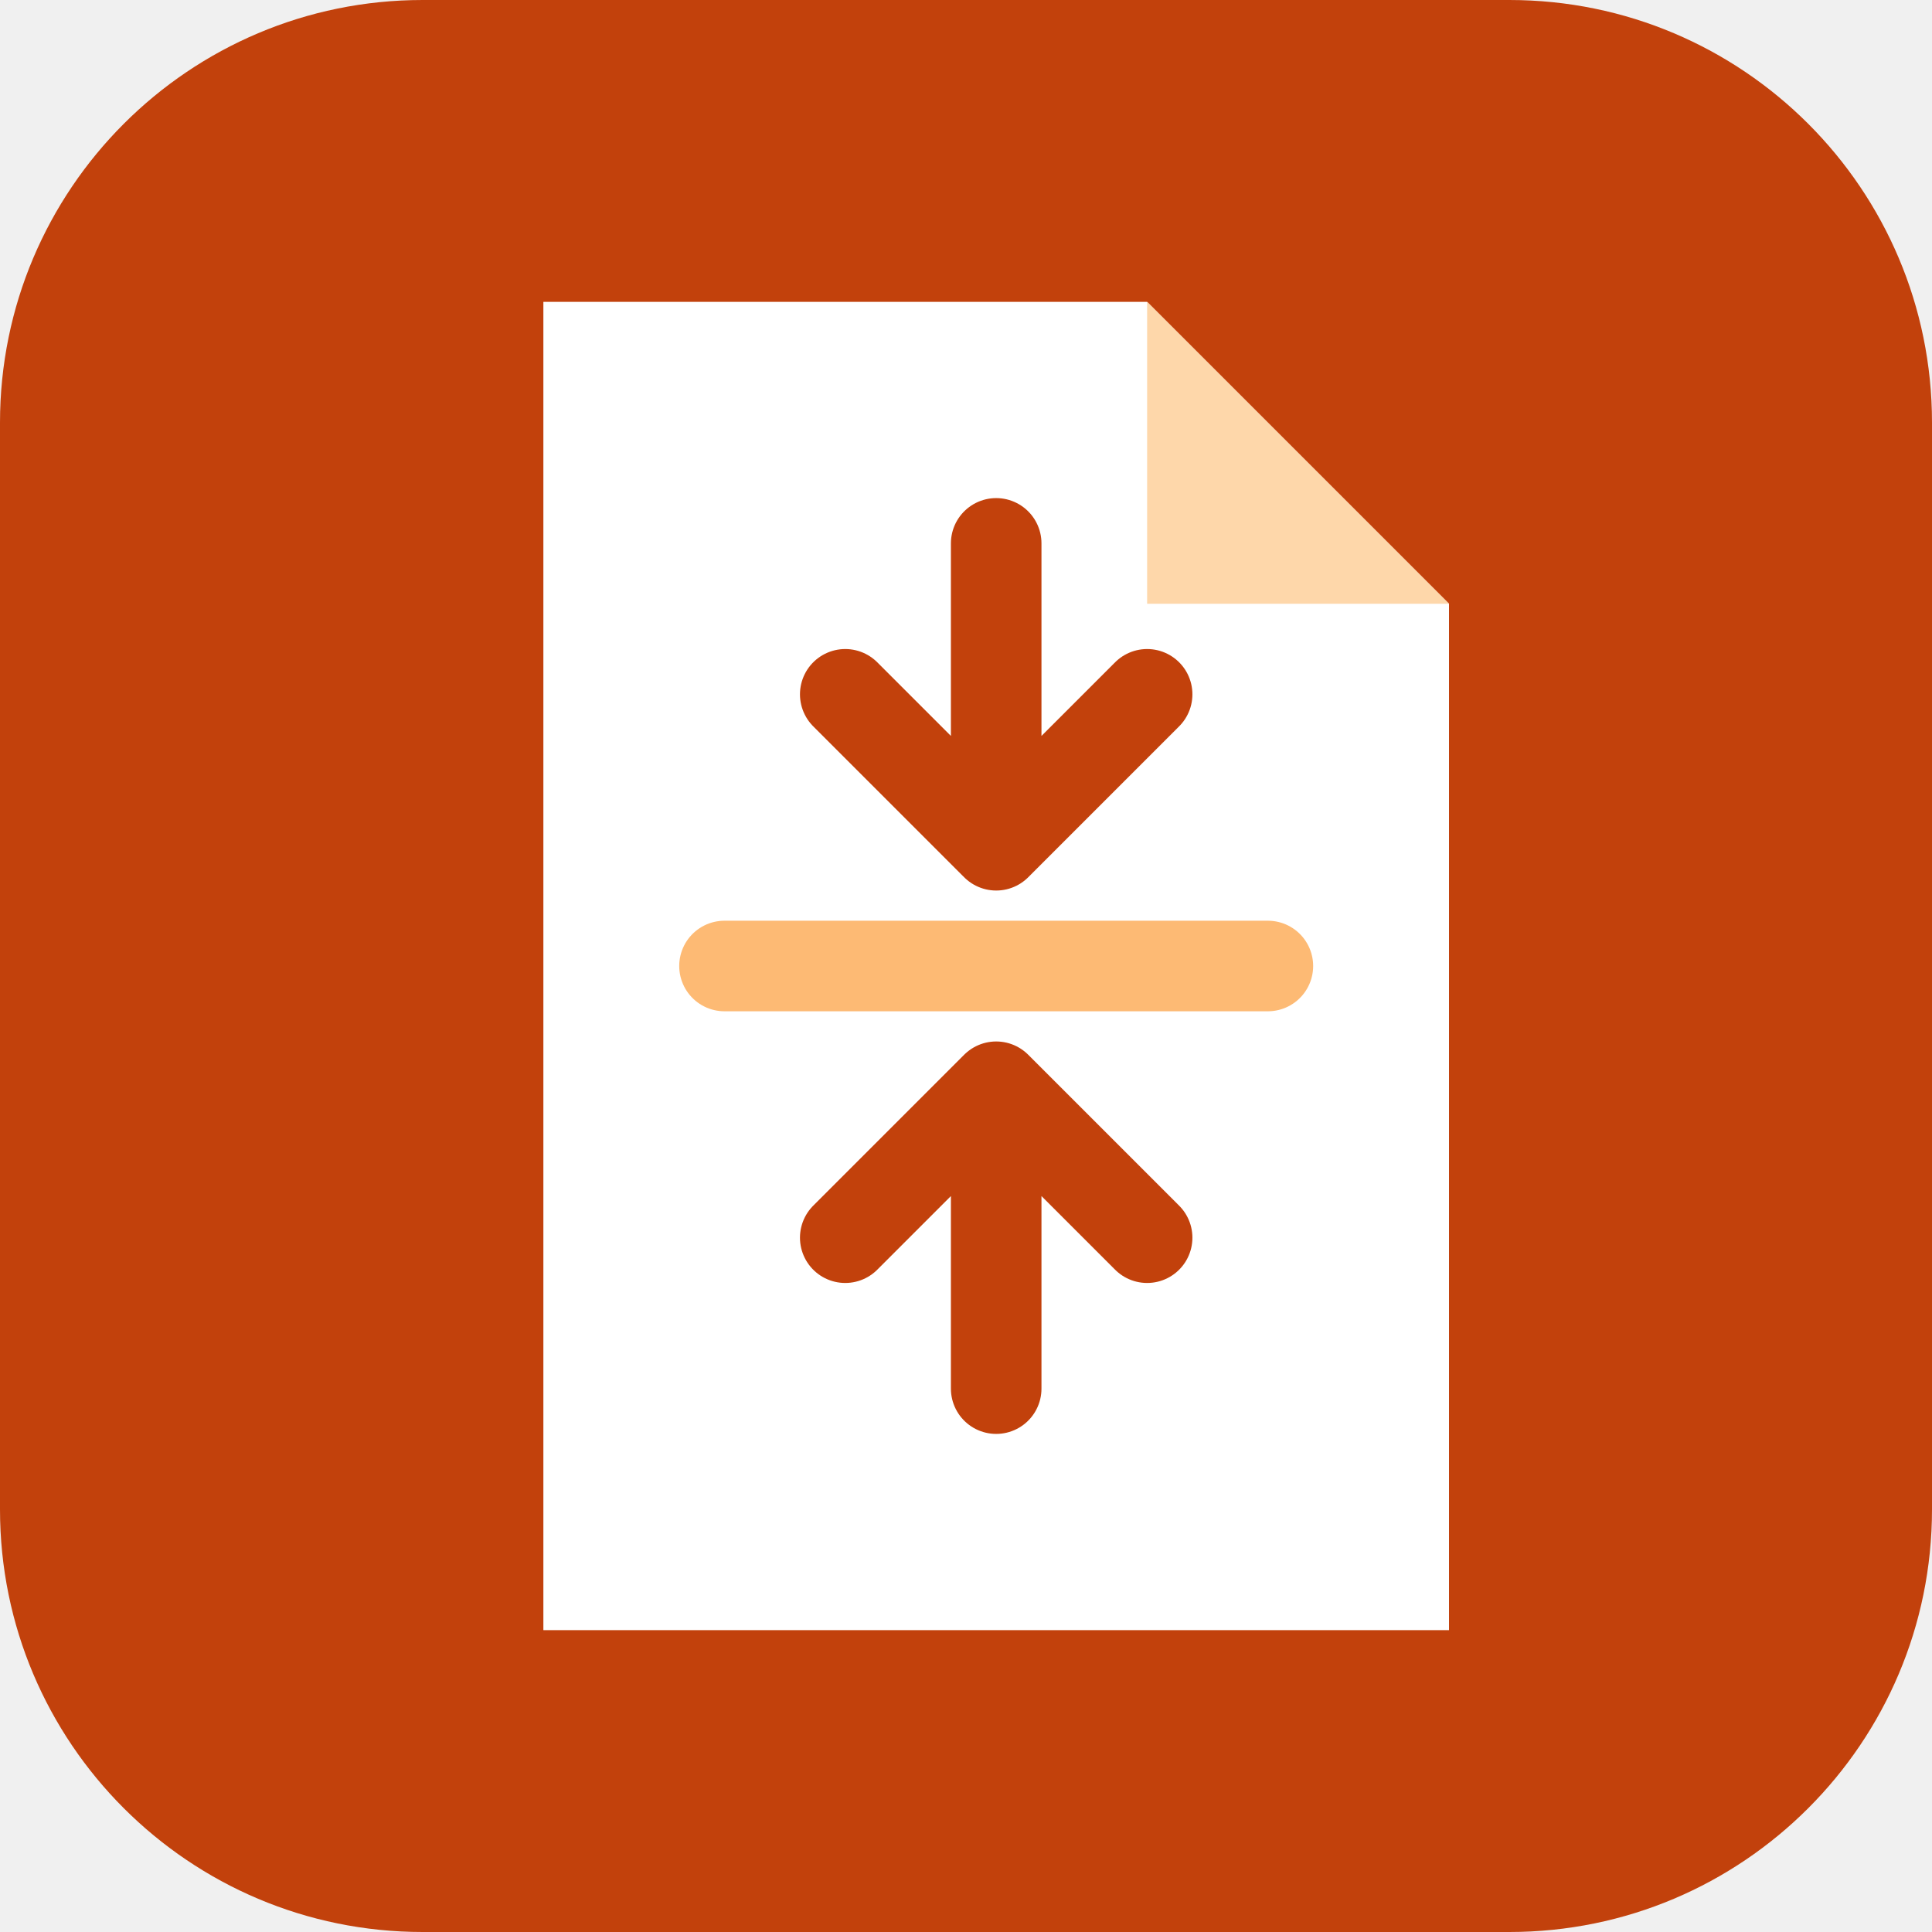
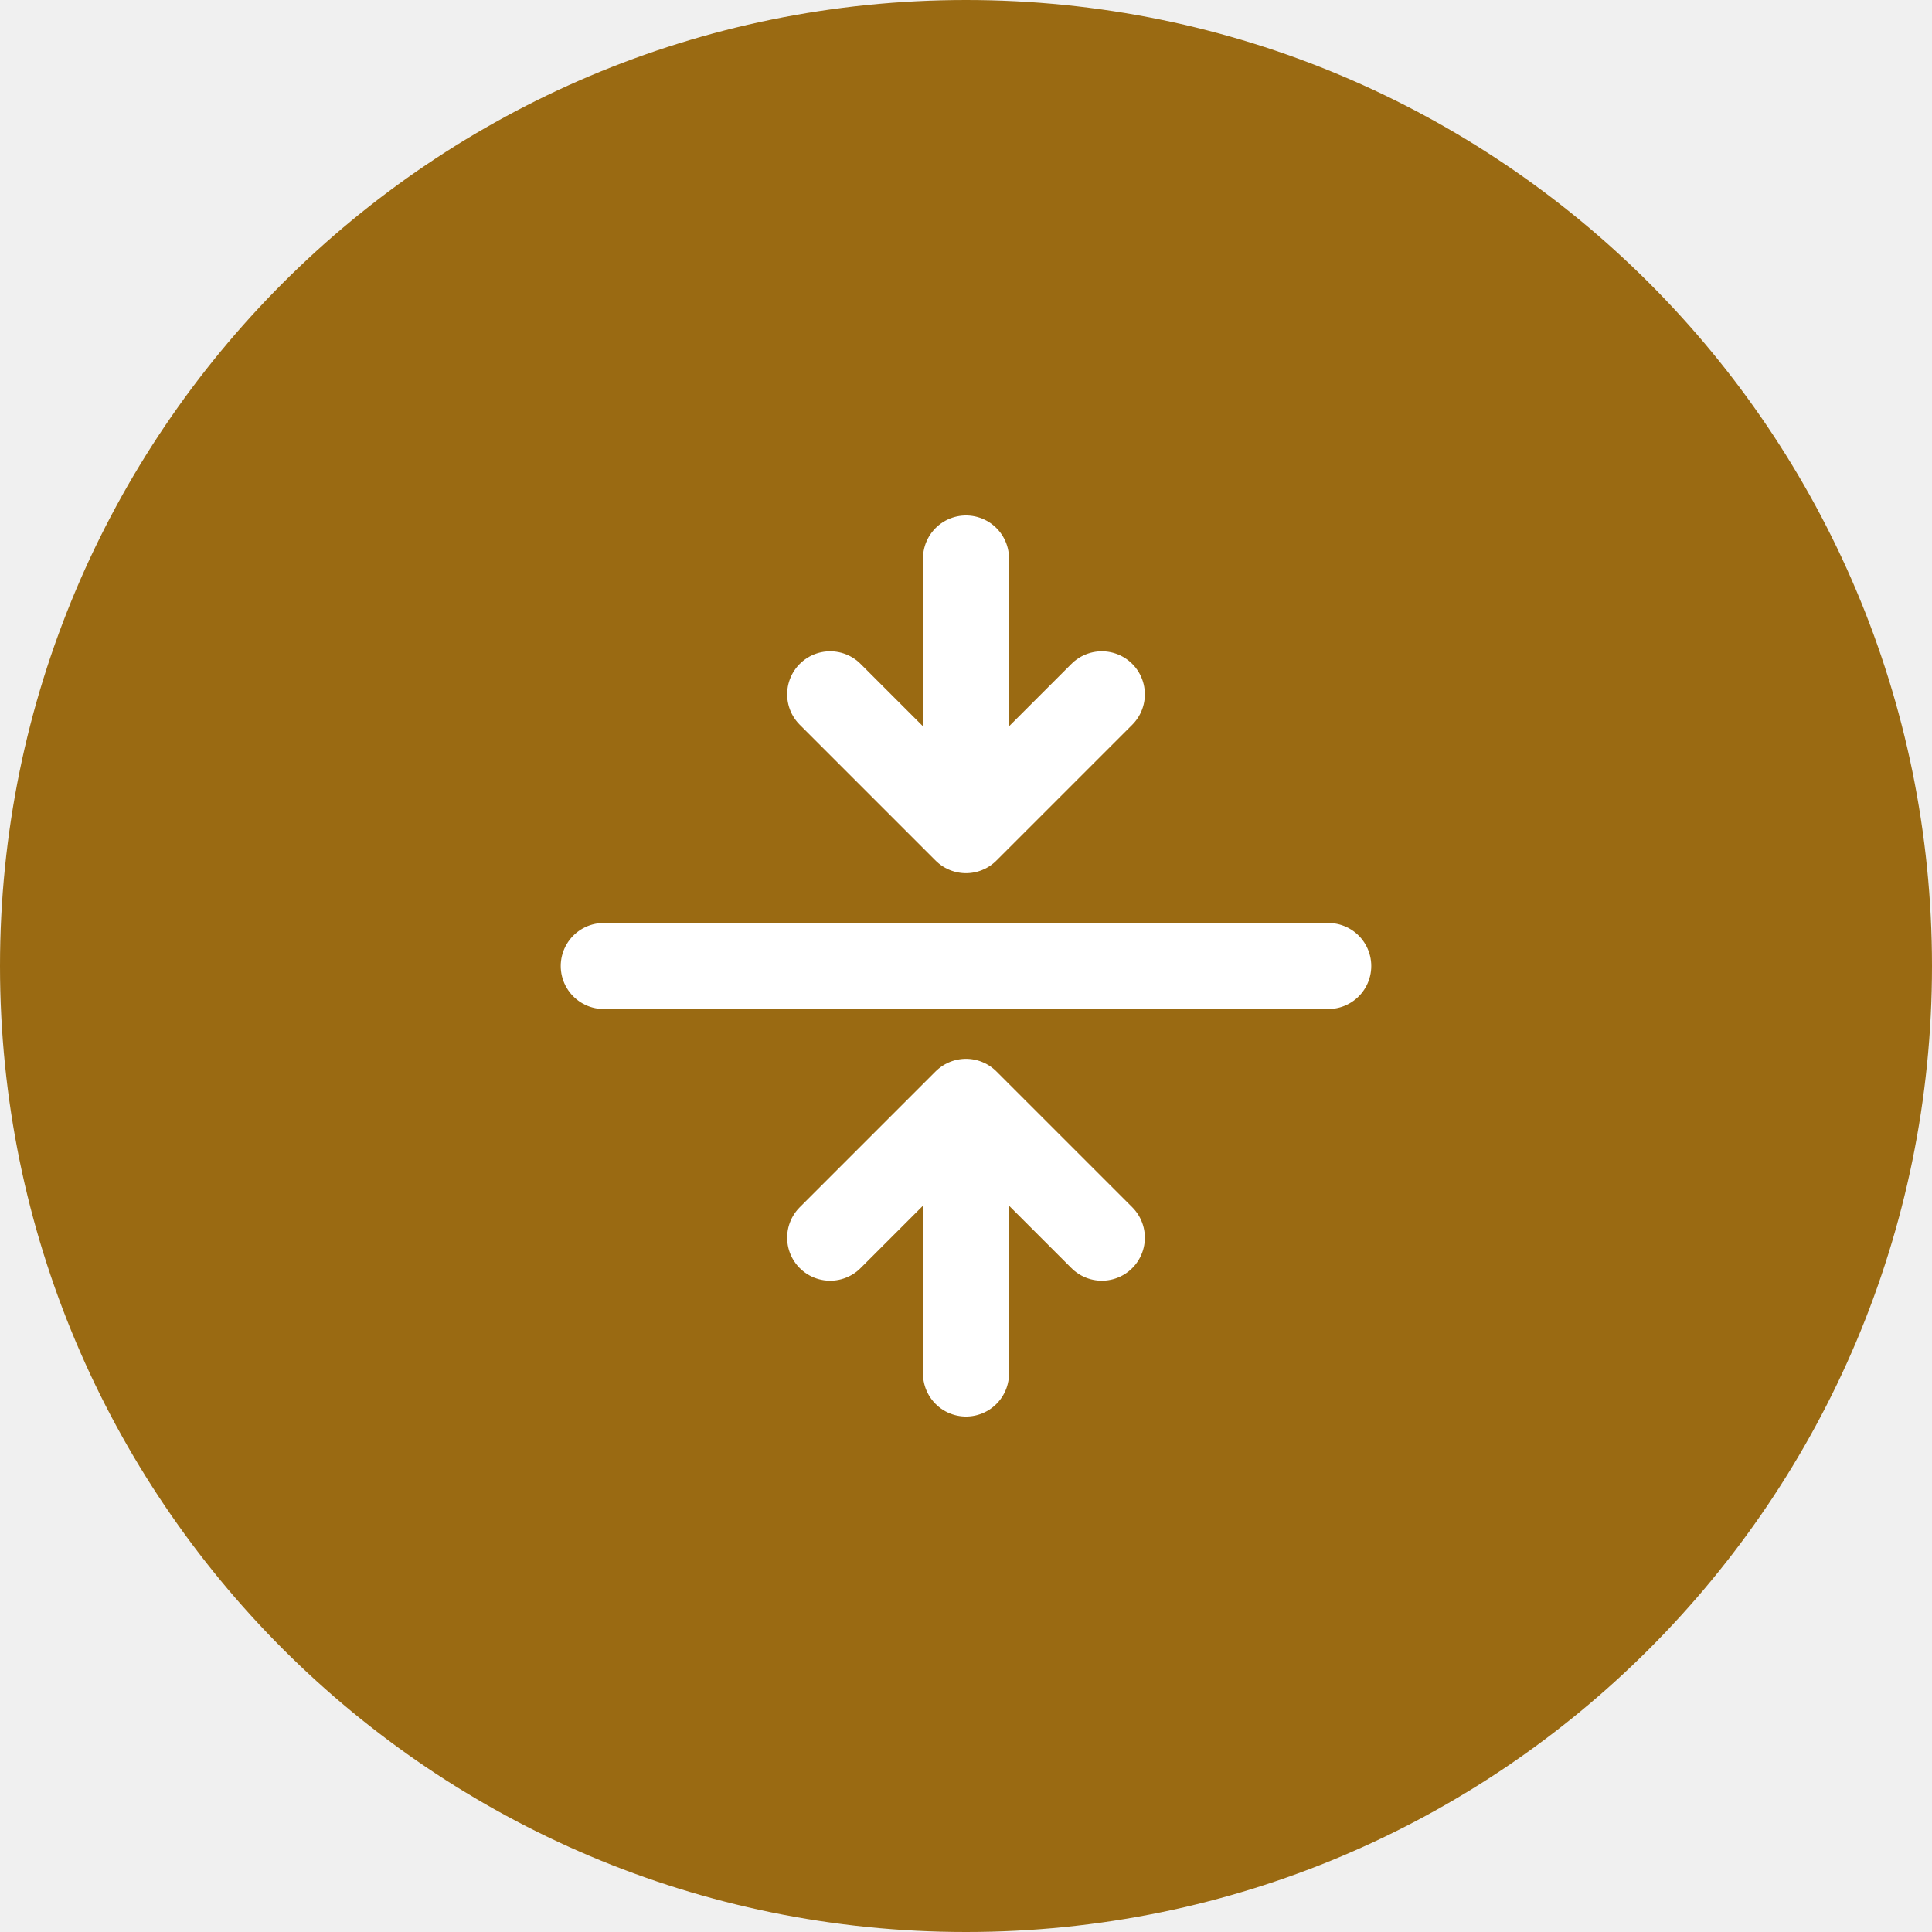
<svg xmlns="http://www.w3.org/2000/svg" viewBox="0 0 64 64">
-   <rect width="64" height="64" rx="14" fill="#c2410c" />
-   <path d="M18 10h20l10 10v34H18z" fill="#fff" />
-   <path d="M38 10v10h10" fill="#fed7aa" />
-   <path d="M33 18v10m-5-5l5 5 5-5M33 46V36m-5 5l5-5 5 5" fill="none" stroke="#c2410c" stroke-width="3" stroke-linecap="round" stroke-linejoin="round" />
-   <path d="M24 32h18" stroke="#fdba74" stroke-width="3" stroke-linecap="round" />
+   <circle cx="32" cy="32" r="32" fill="#9a6a12" />
+   <g transform="translate(14 14) scale(1.5)" fill="none" stroke="#fff" stroke-width="1.9" stroke-linecap="round" stroke-linejoin="round">
+     <path d="M12 3v6M9 6l3 3 3-3M12 21v-6M9 18l3-3 3 3M4 12h16" />
+   </g>
</svg>
